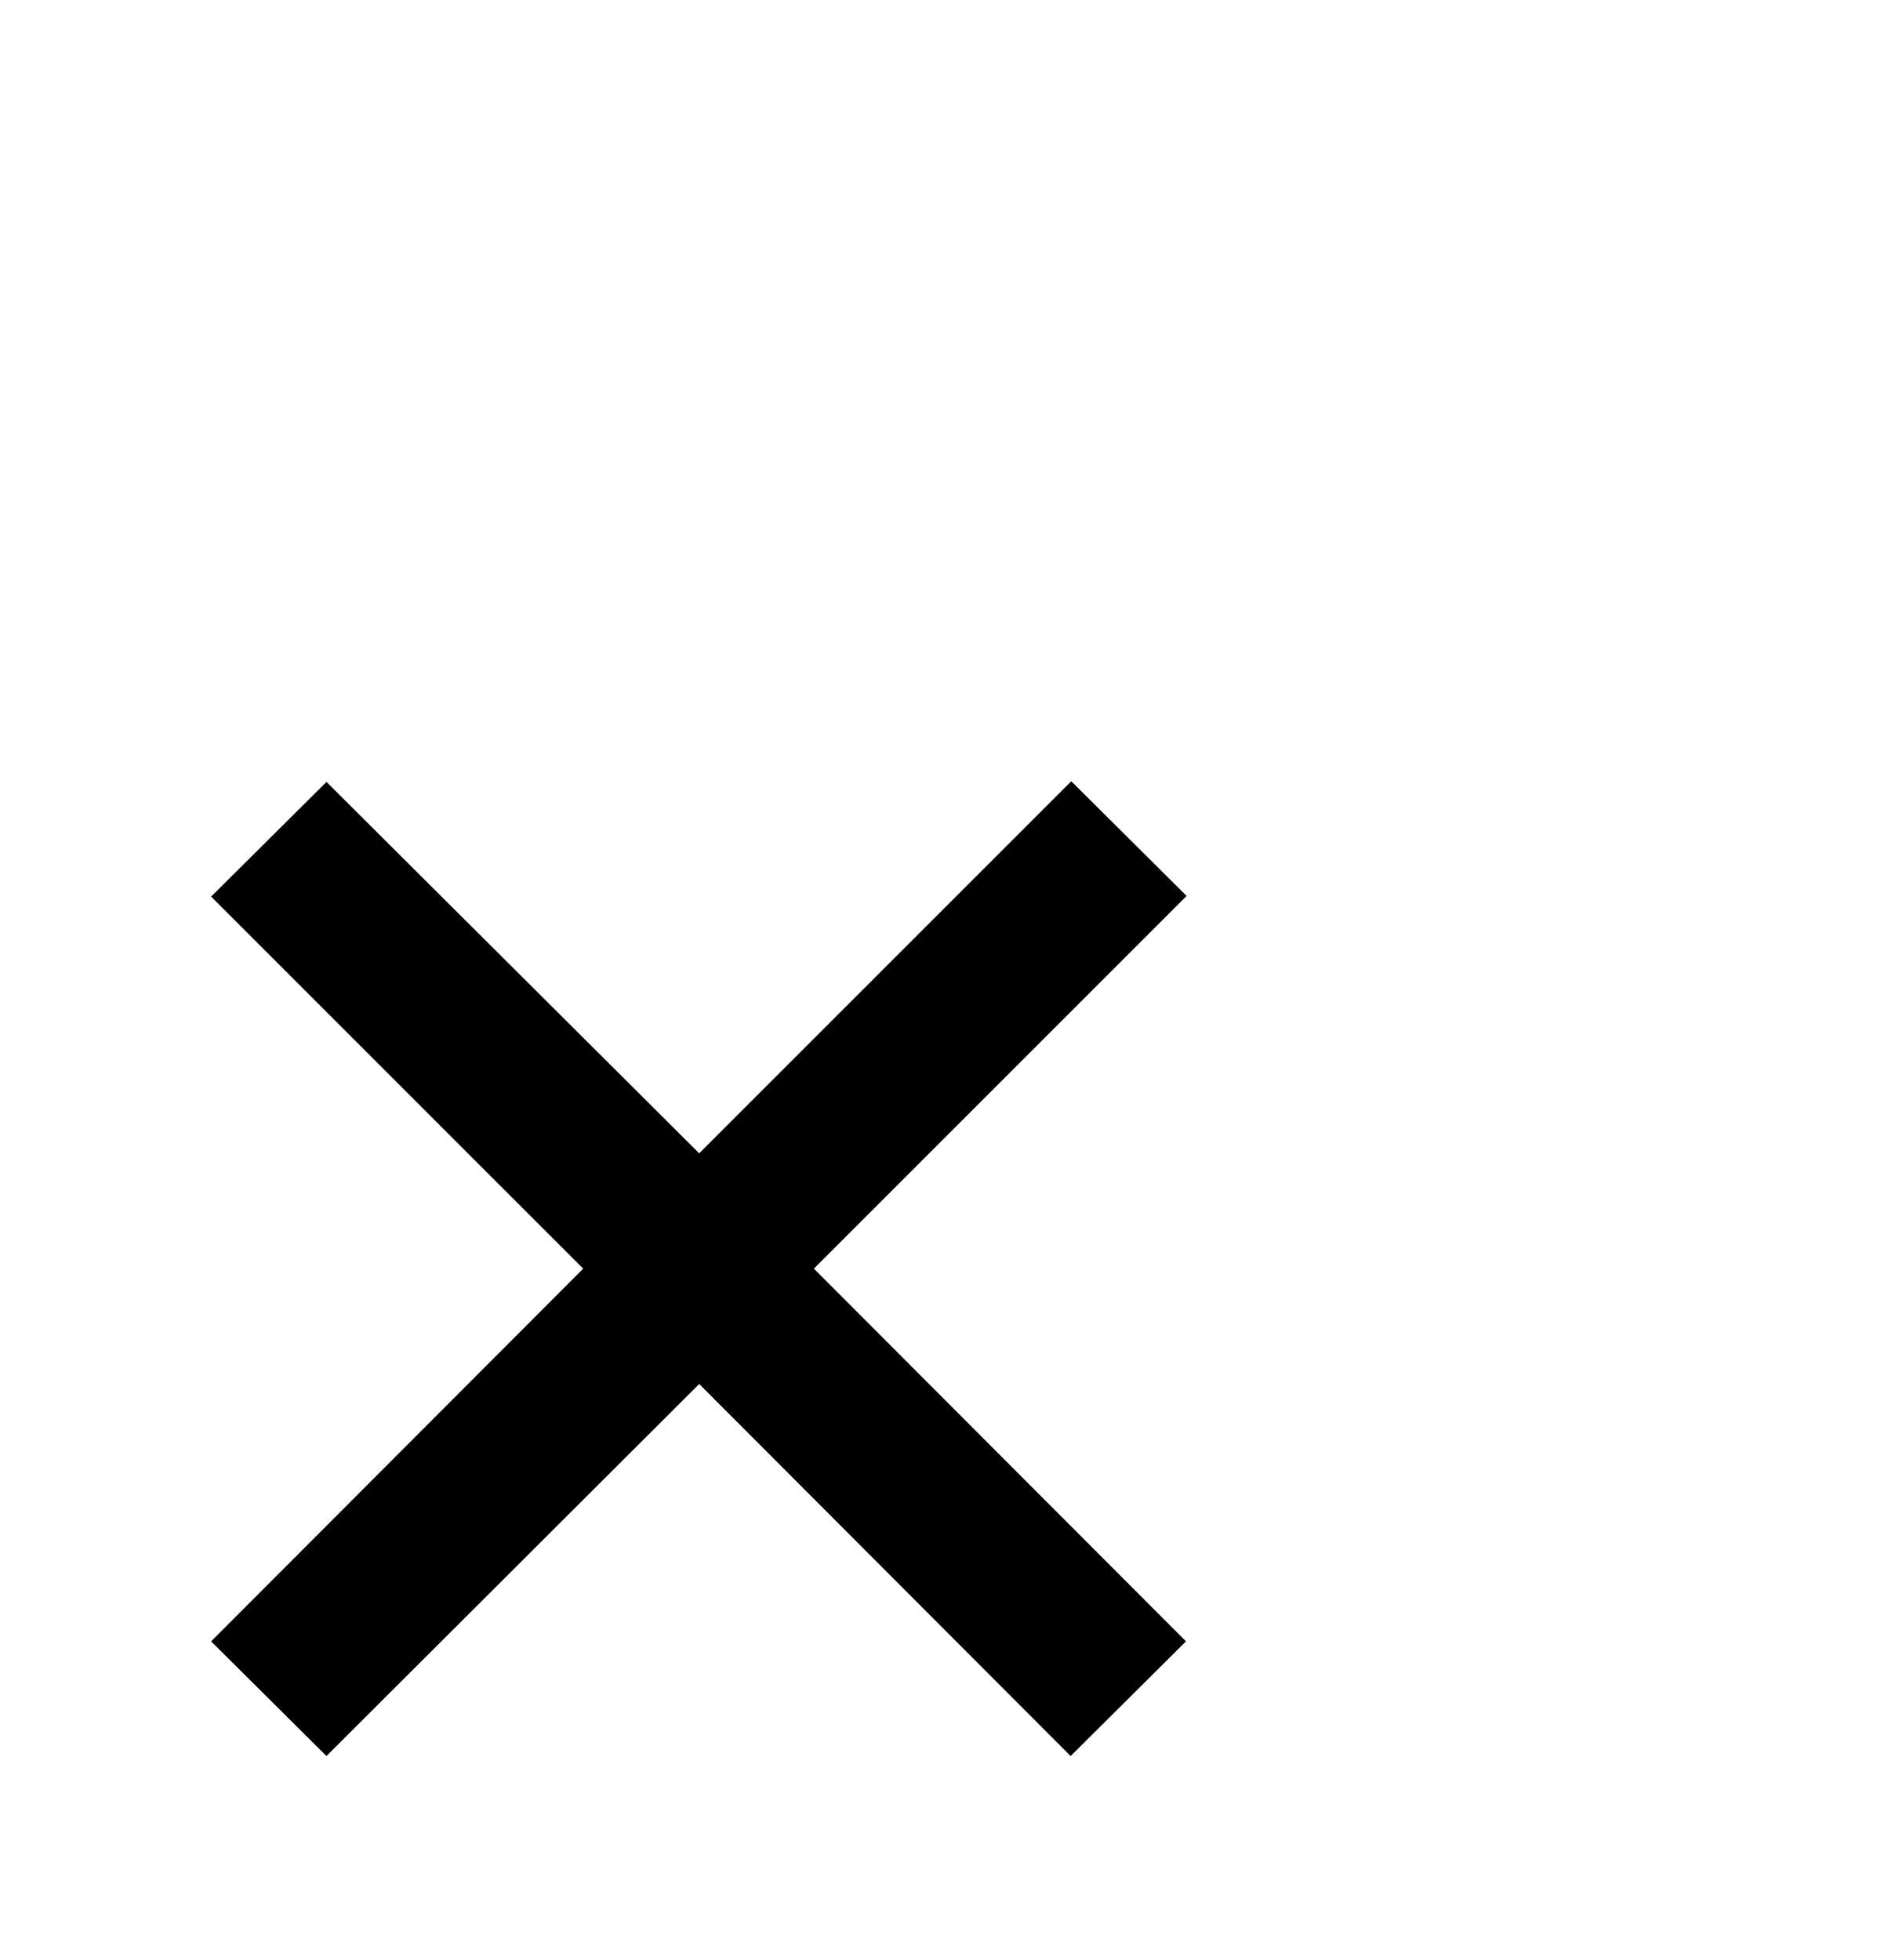
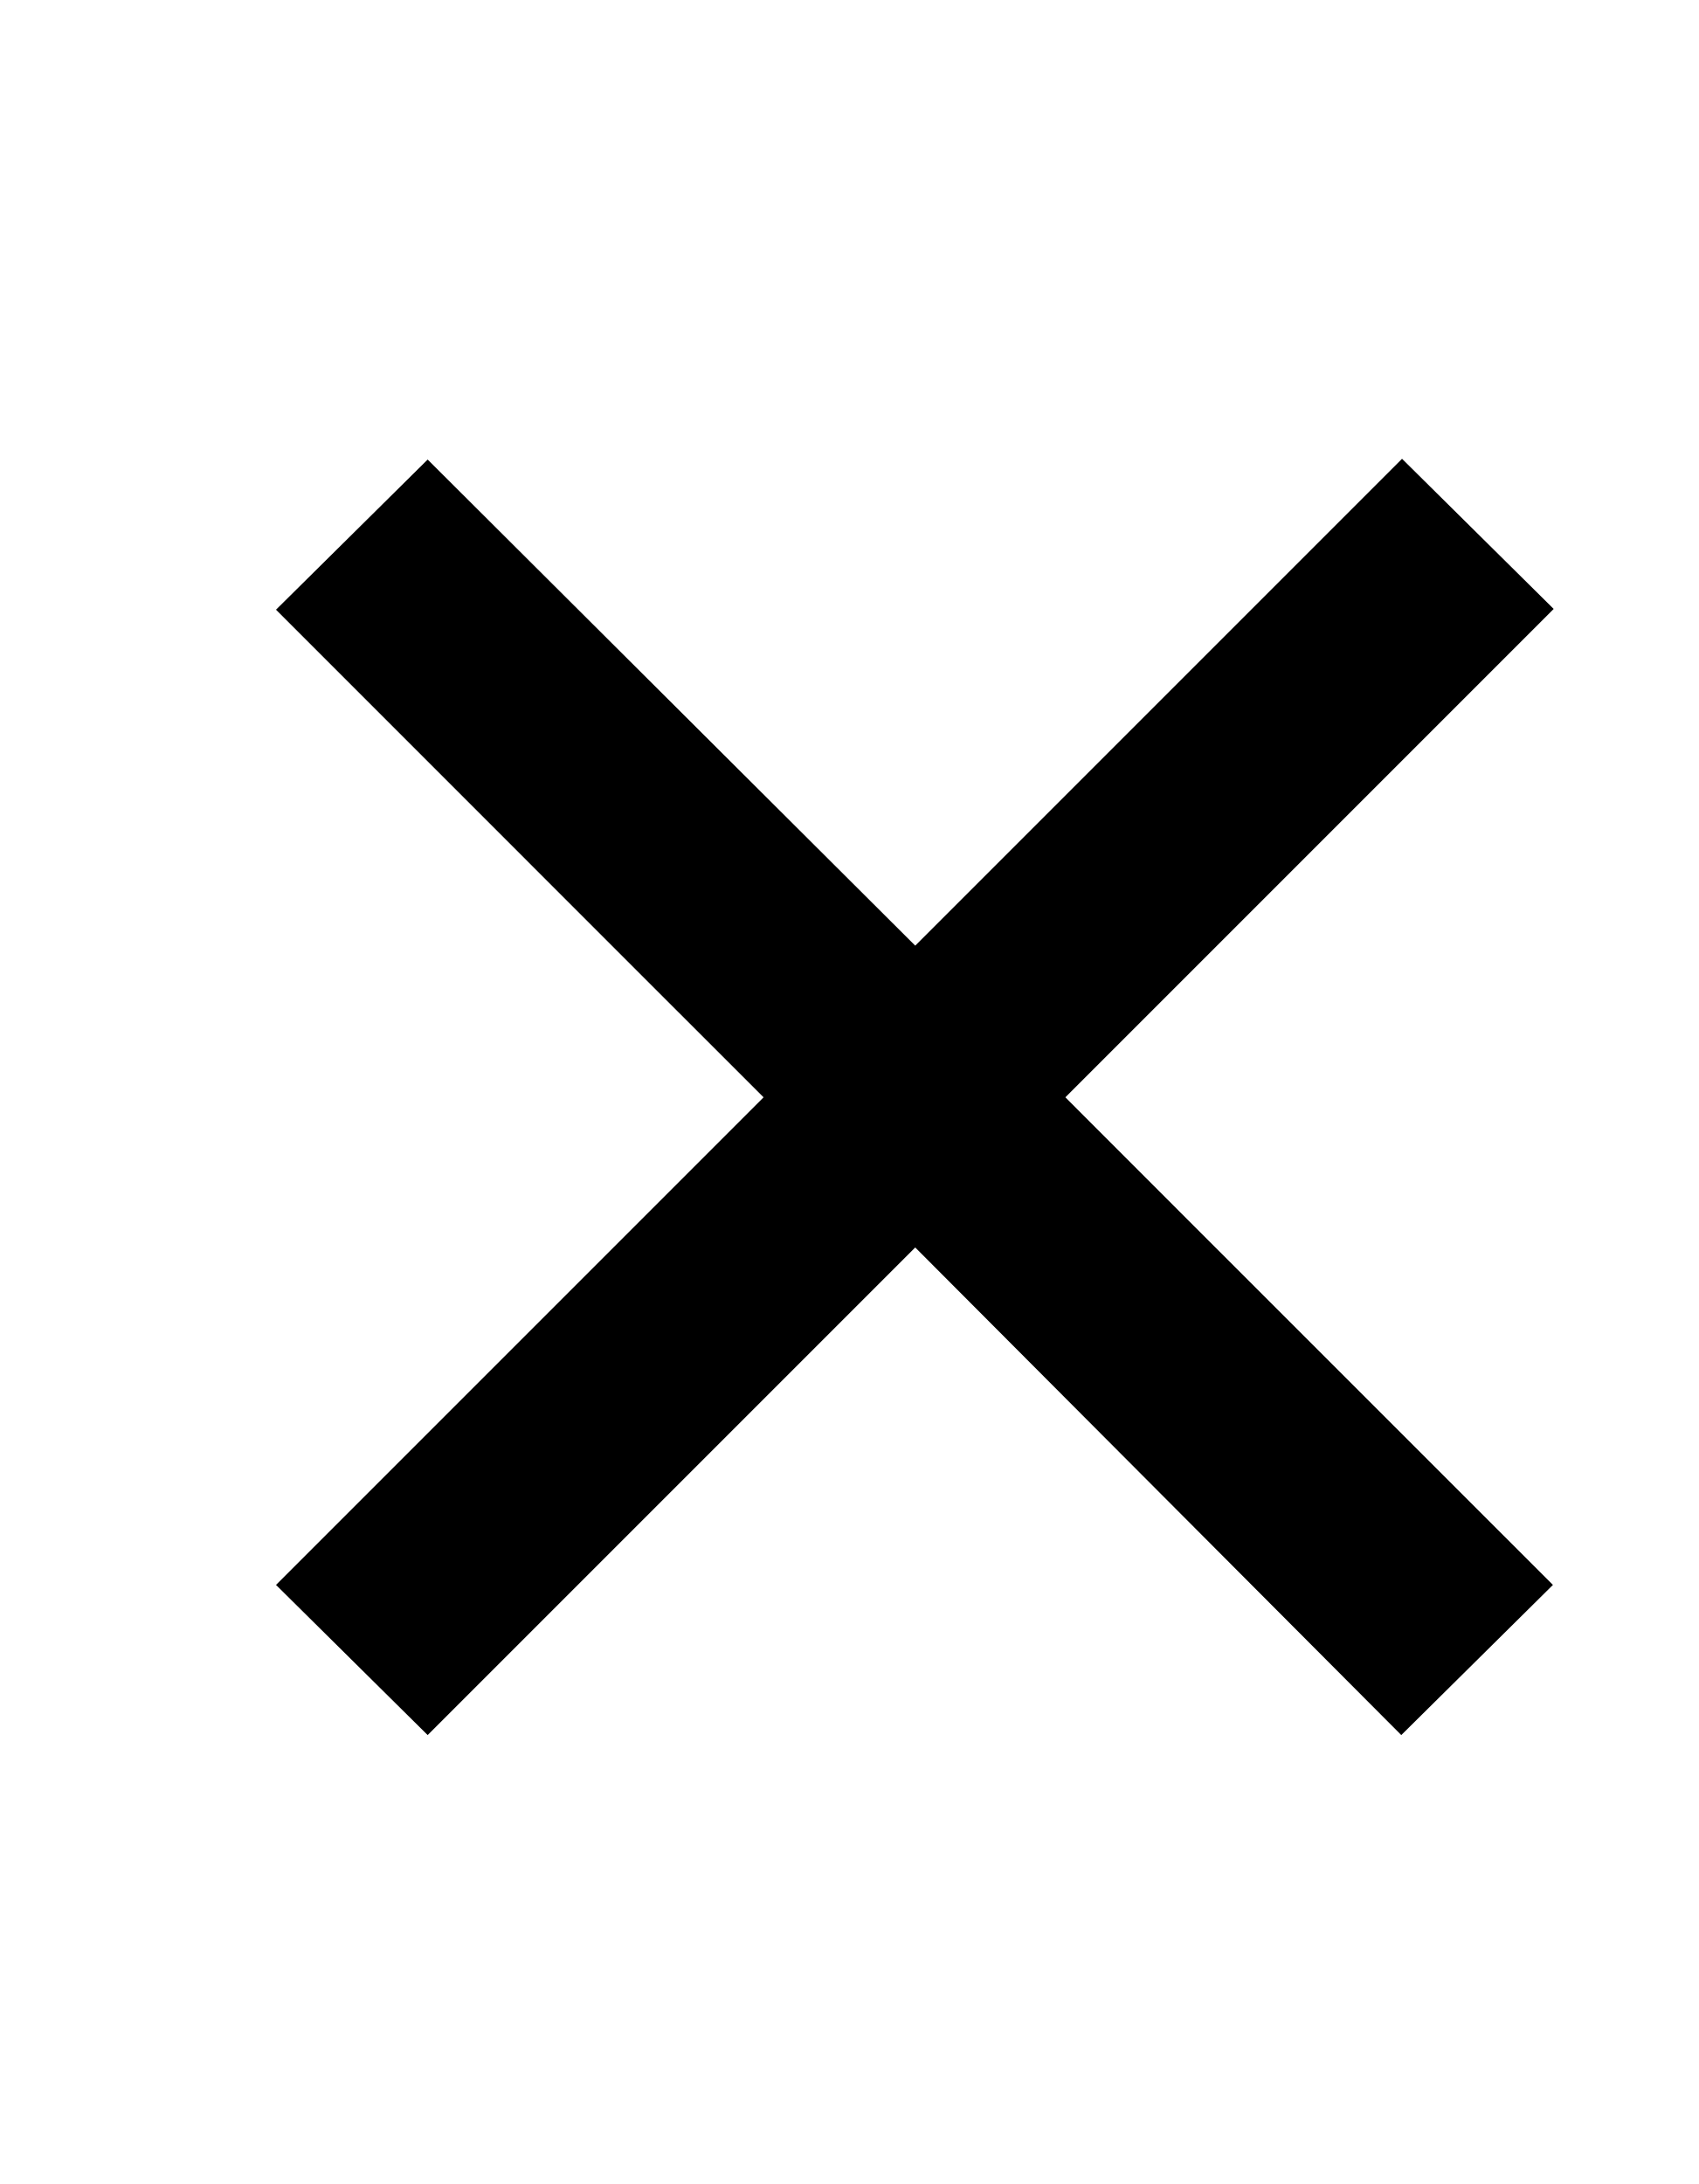
- <svg xmlns="http://www.w3.org/2000/svg" width="45" height="47">
+ <svg xmlns="http://www.w3.org/2000/svg" width="35" height="45">
  <style type="text/css">
		

text {
font-family:"Atto", Arial, sans-serif;
- font-size: 40px;
+ font-size: 45px;
fill:black;
}

</style>
-   <text y="45">✕</text>
+   <text y="39">✕</text>
</svg>
